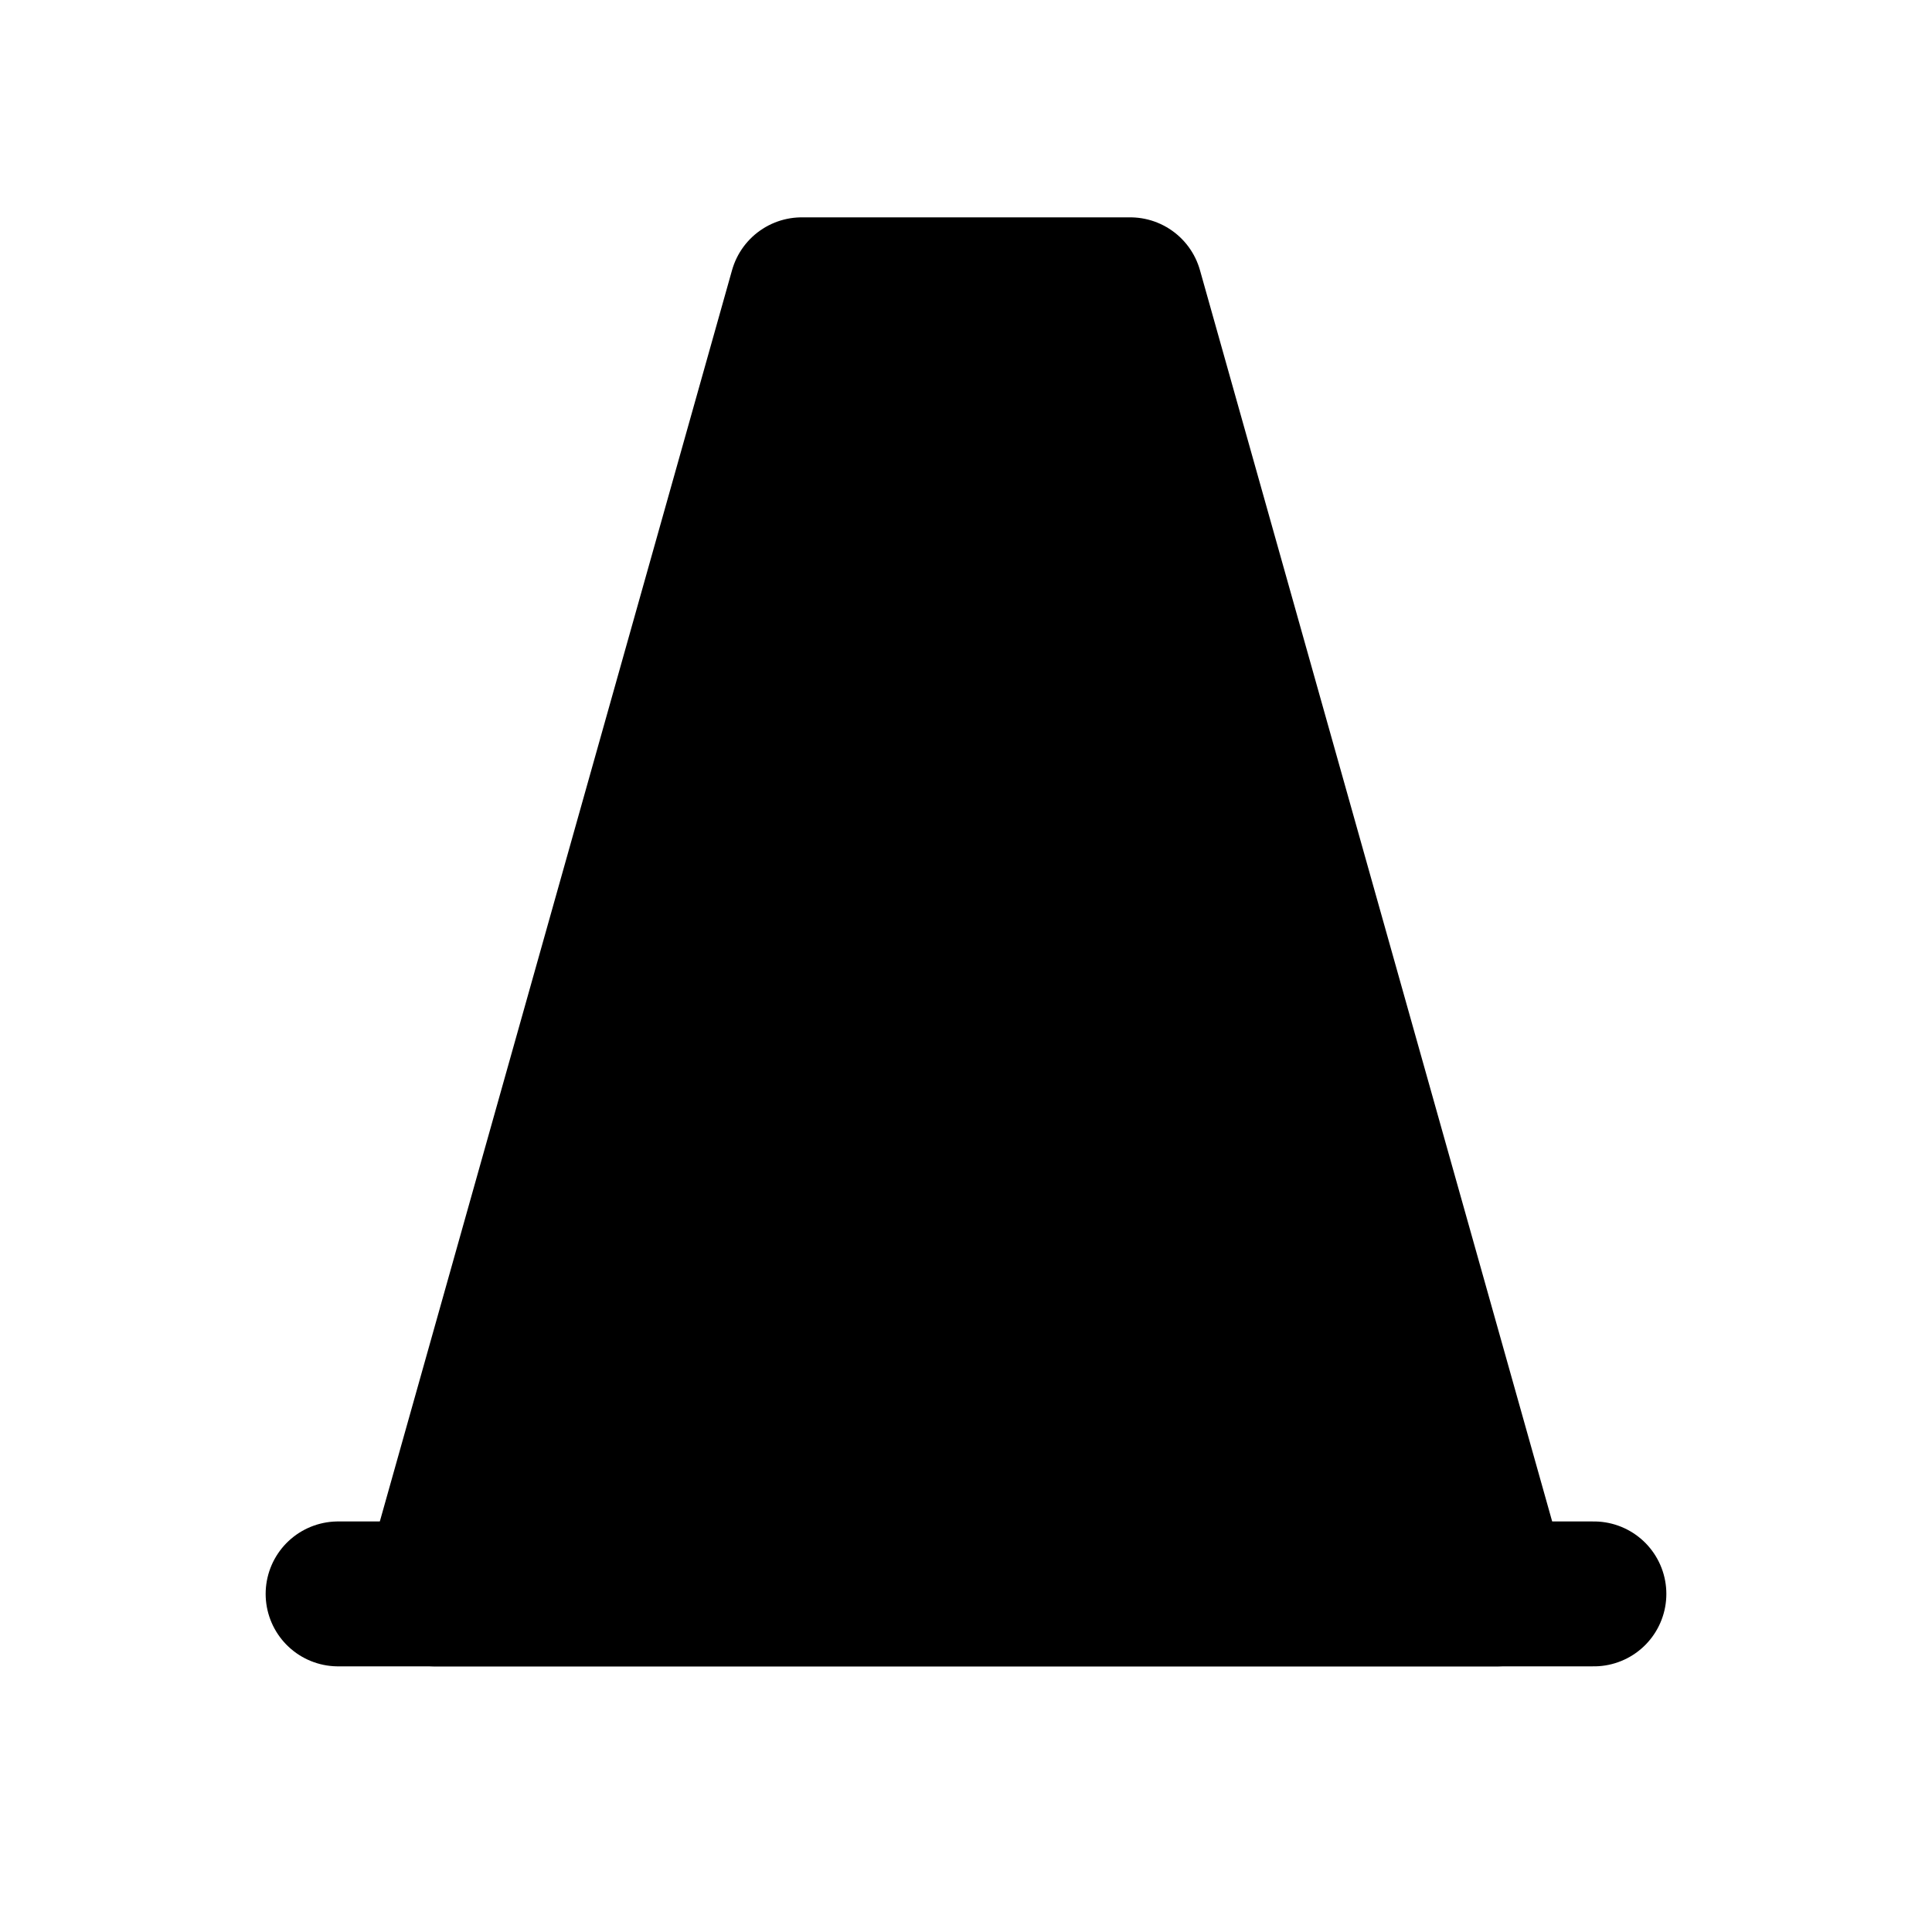
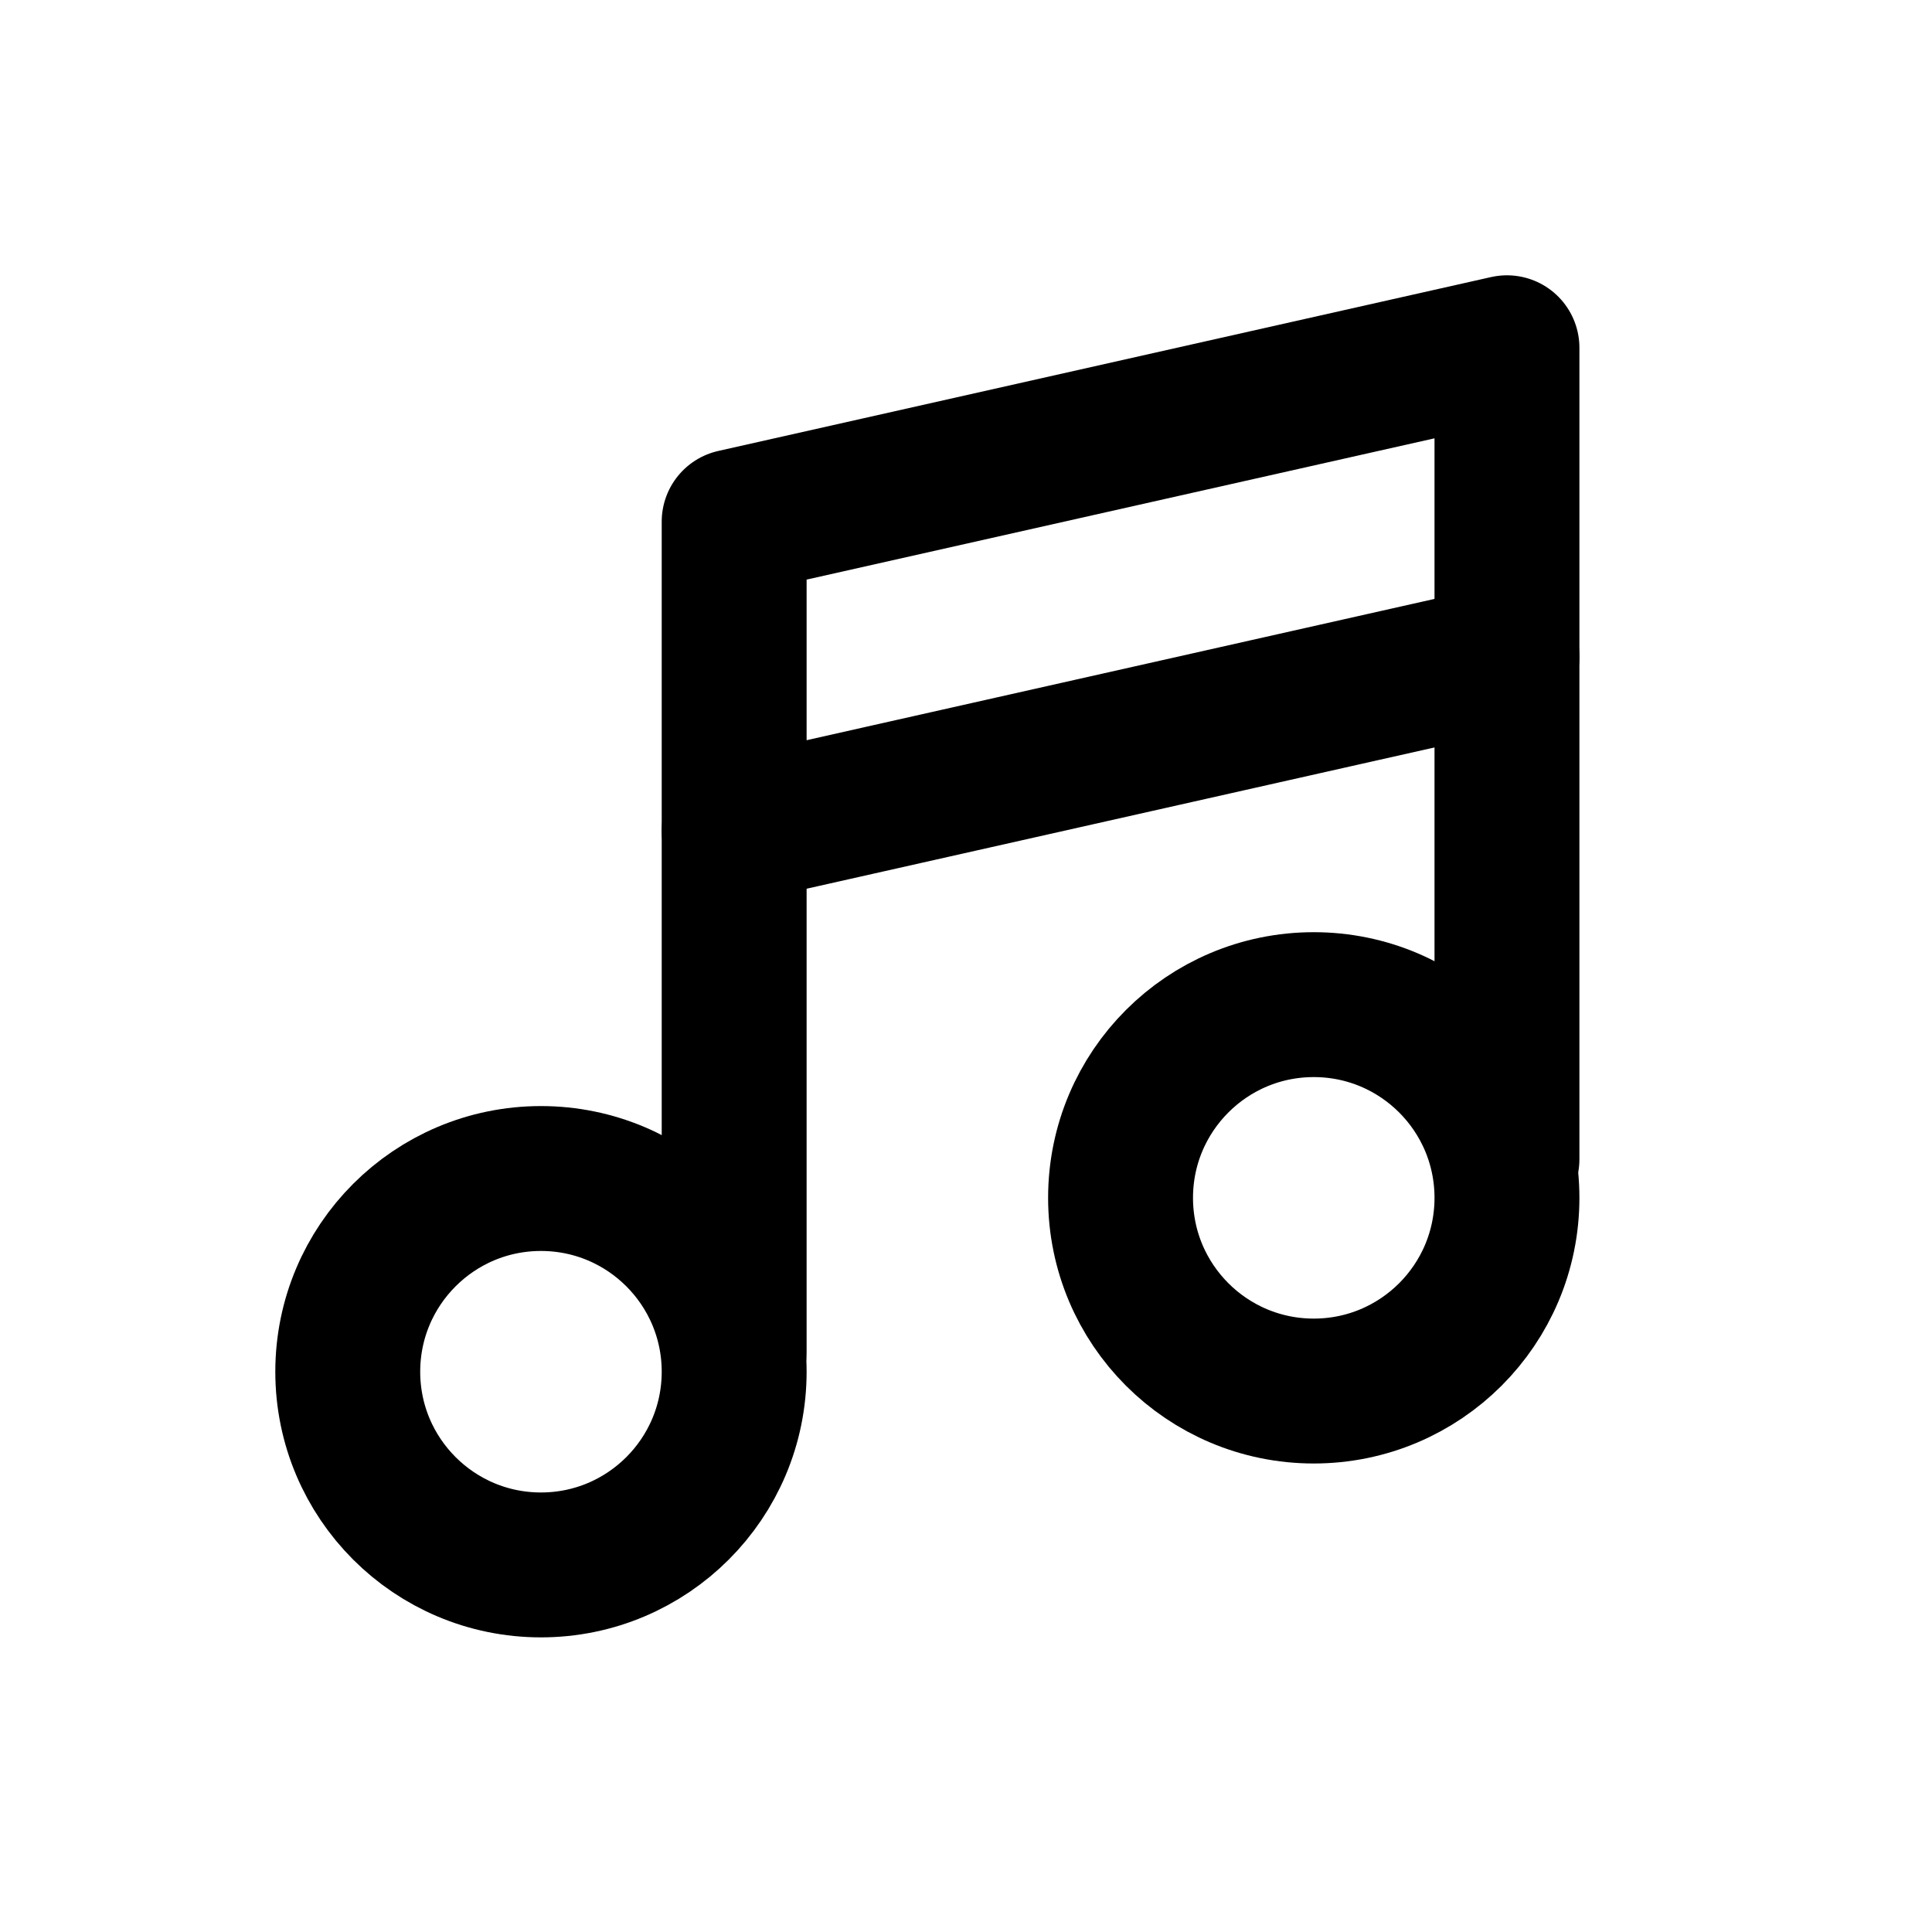
<svg xmlns="http://www.w3.org/2000/svg" viewBox="0 0 20 20" fill="none" stroke="currentColor" stroke-width="1.5" stroke-linecap="round" stroke-linejoin="round">
-   <path fill="currentColor" d="M8.3 3h3.4l3.8 13.5h-11Z" />
-   <path d="M3.5 16.5h13" />
+   <path d="M7.6 14V5.4L15.6 3.6V12" />
+   <path d="M7.6 8.6 15.6 6.8" />
+   <circle cx="5.6" cy="14.2" r="2" />
+   <circle cx="13.6" cy="12.4" r="2" />
</svg>
